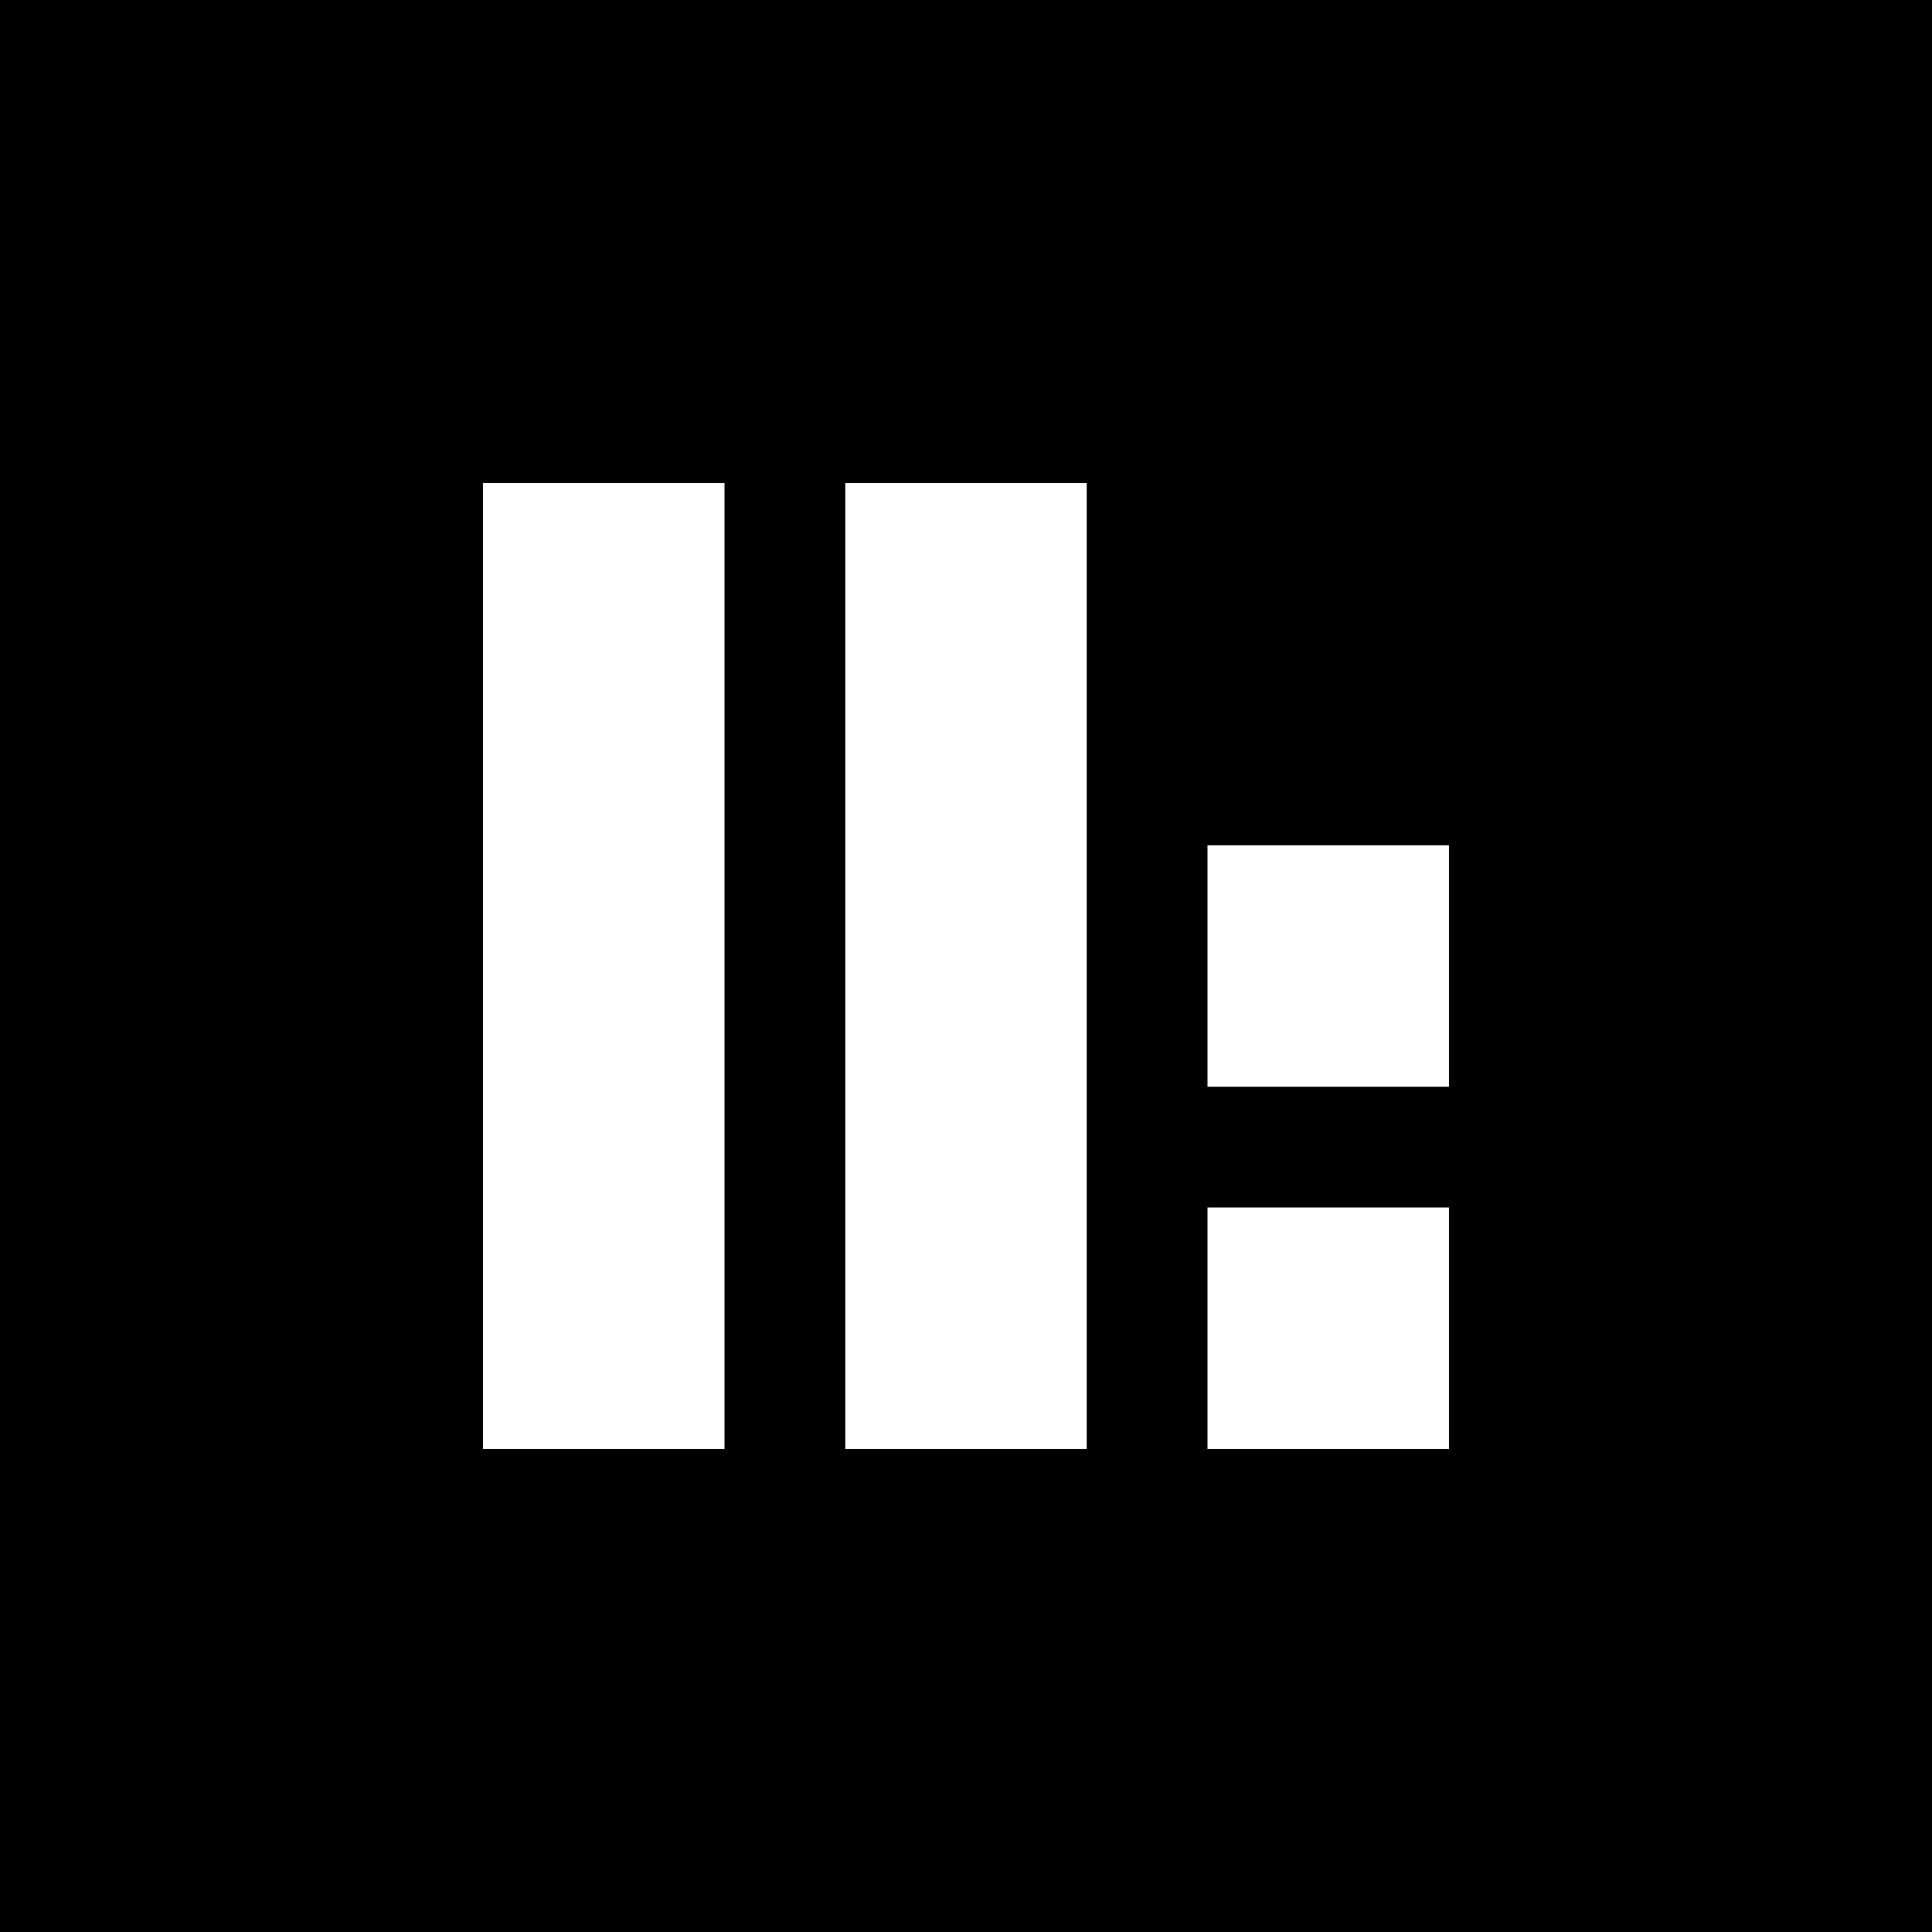
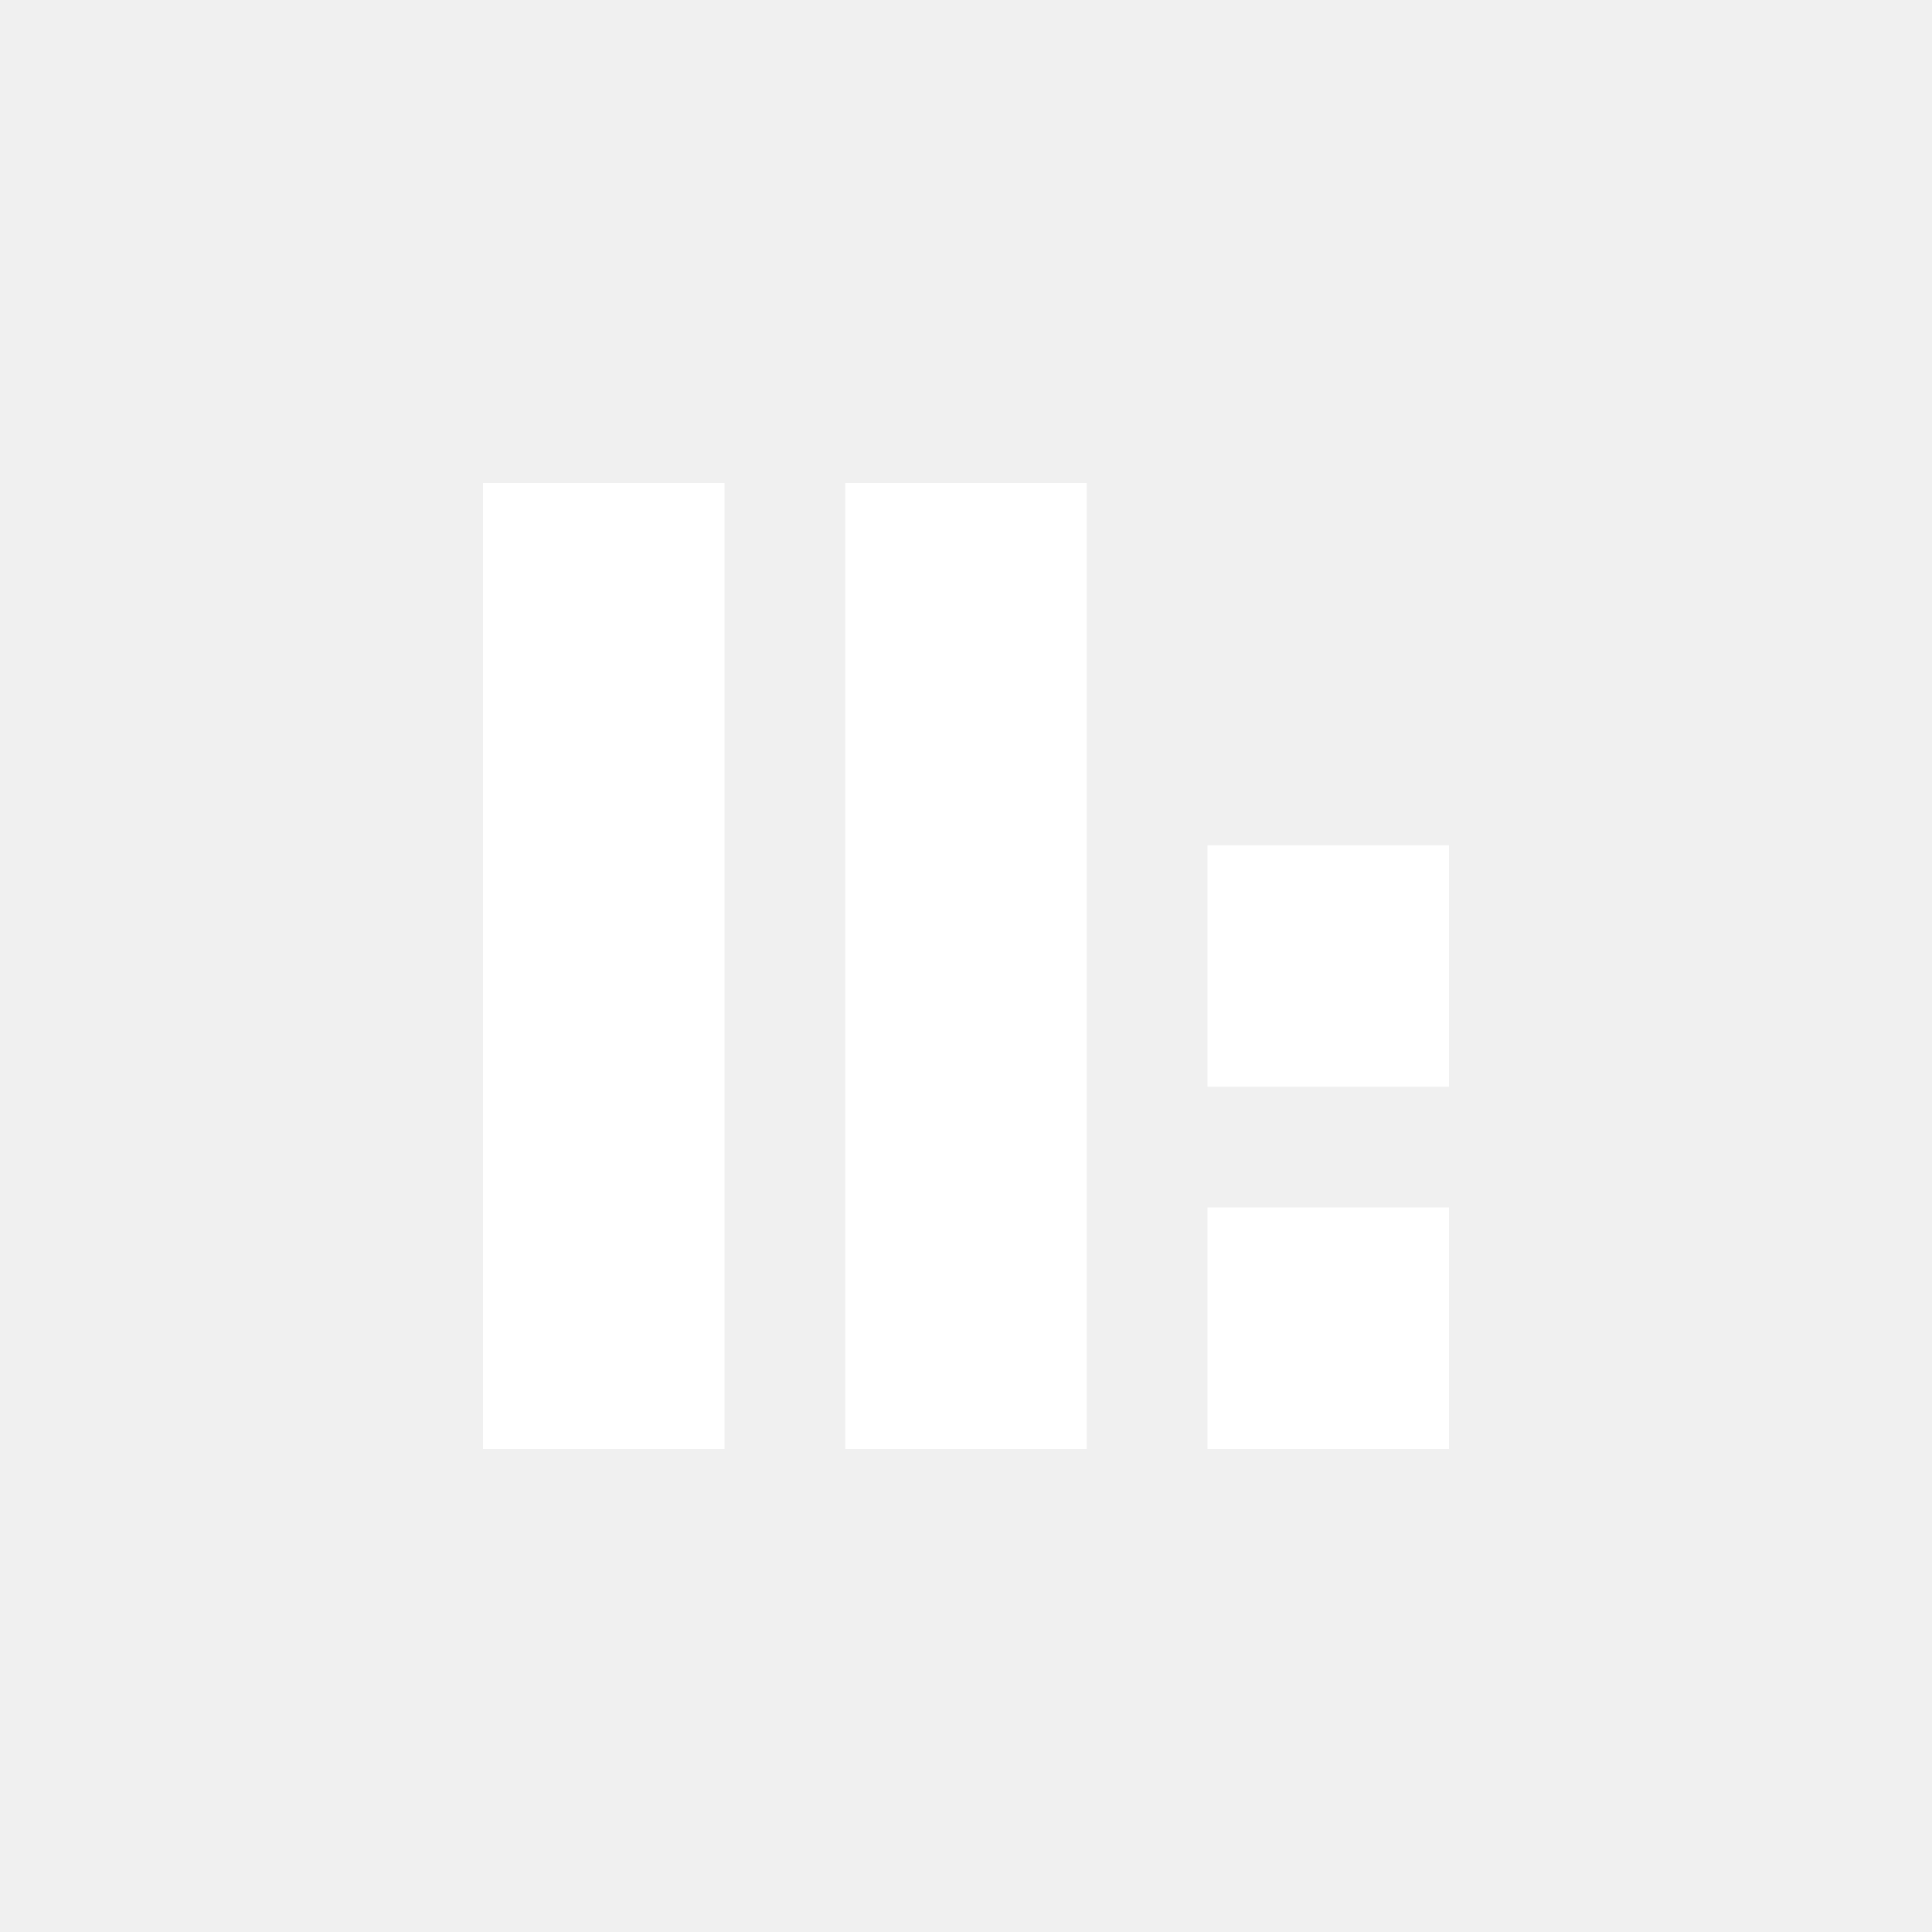
<svg xmlns="http://www.w3.org/2000/svg" width="32" height="32" viewBox="0 0 32 32" fill="none">
-   <rect width="32" height="32" fill="black" />
-   <rect width="24" height="24" transform="translate(4 4)" fill="black" />
  <rect x="8" y="8" width="4" height="16" fill="white" />
  <rect x="14" y="8" width="4" height="16" fill="white" />
  <rect x="20" y="20" width="4" height="4" fill="white" />
  <rect x="20" y="14" width="4" height="4" fill="white" />
</svg>
